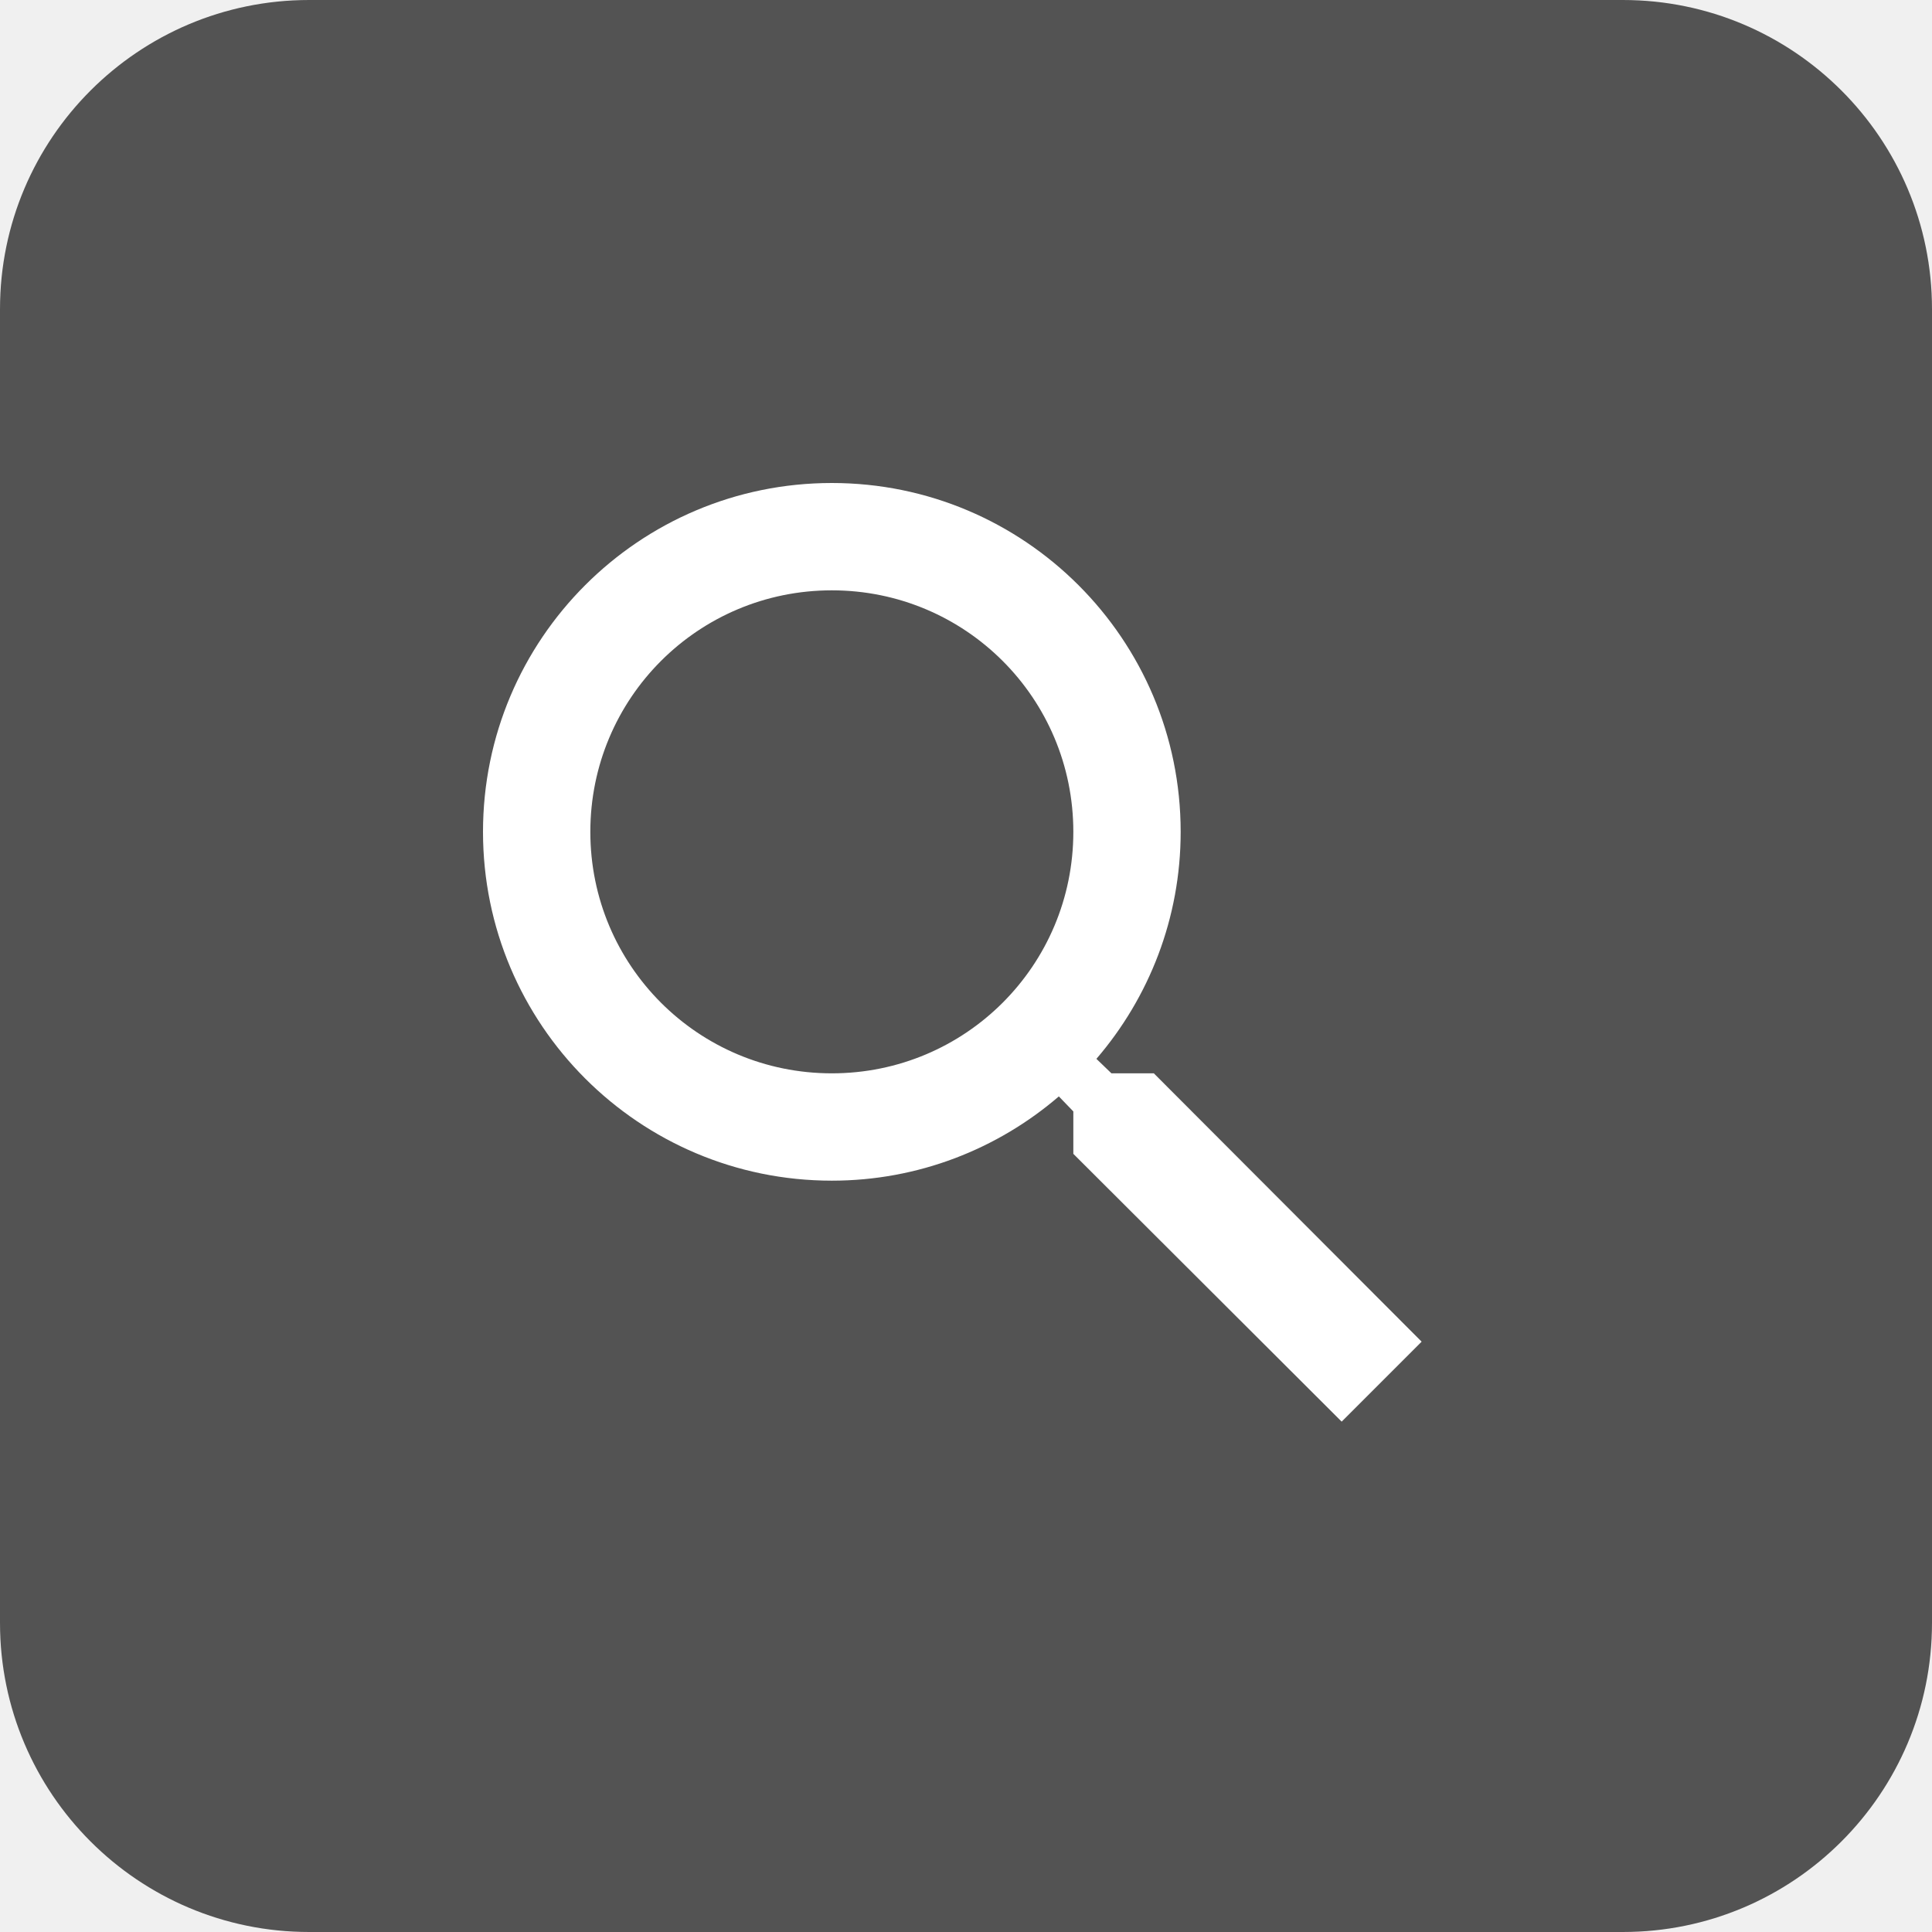
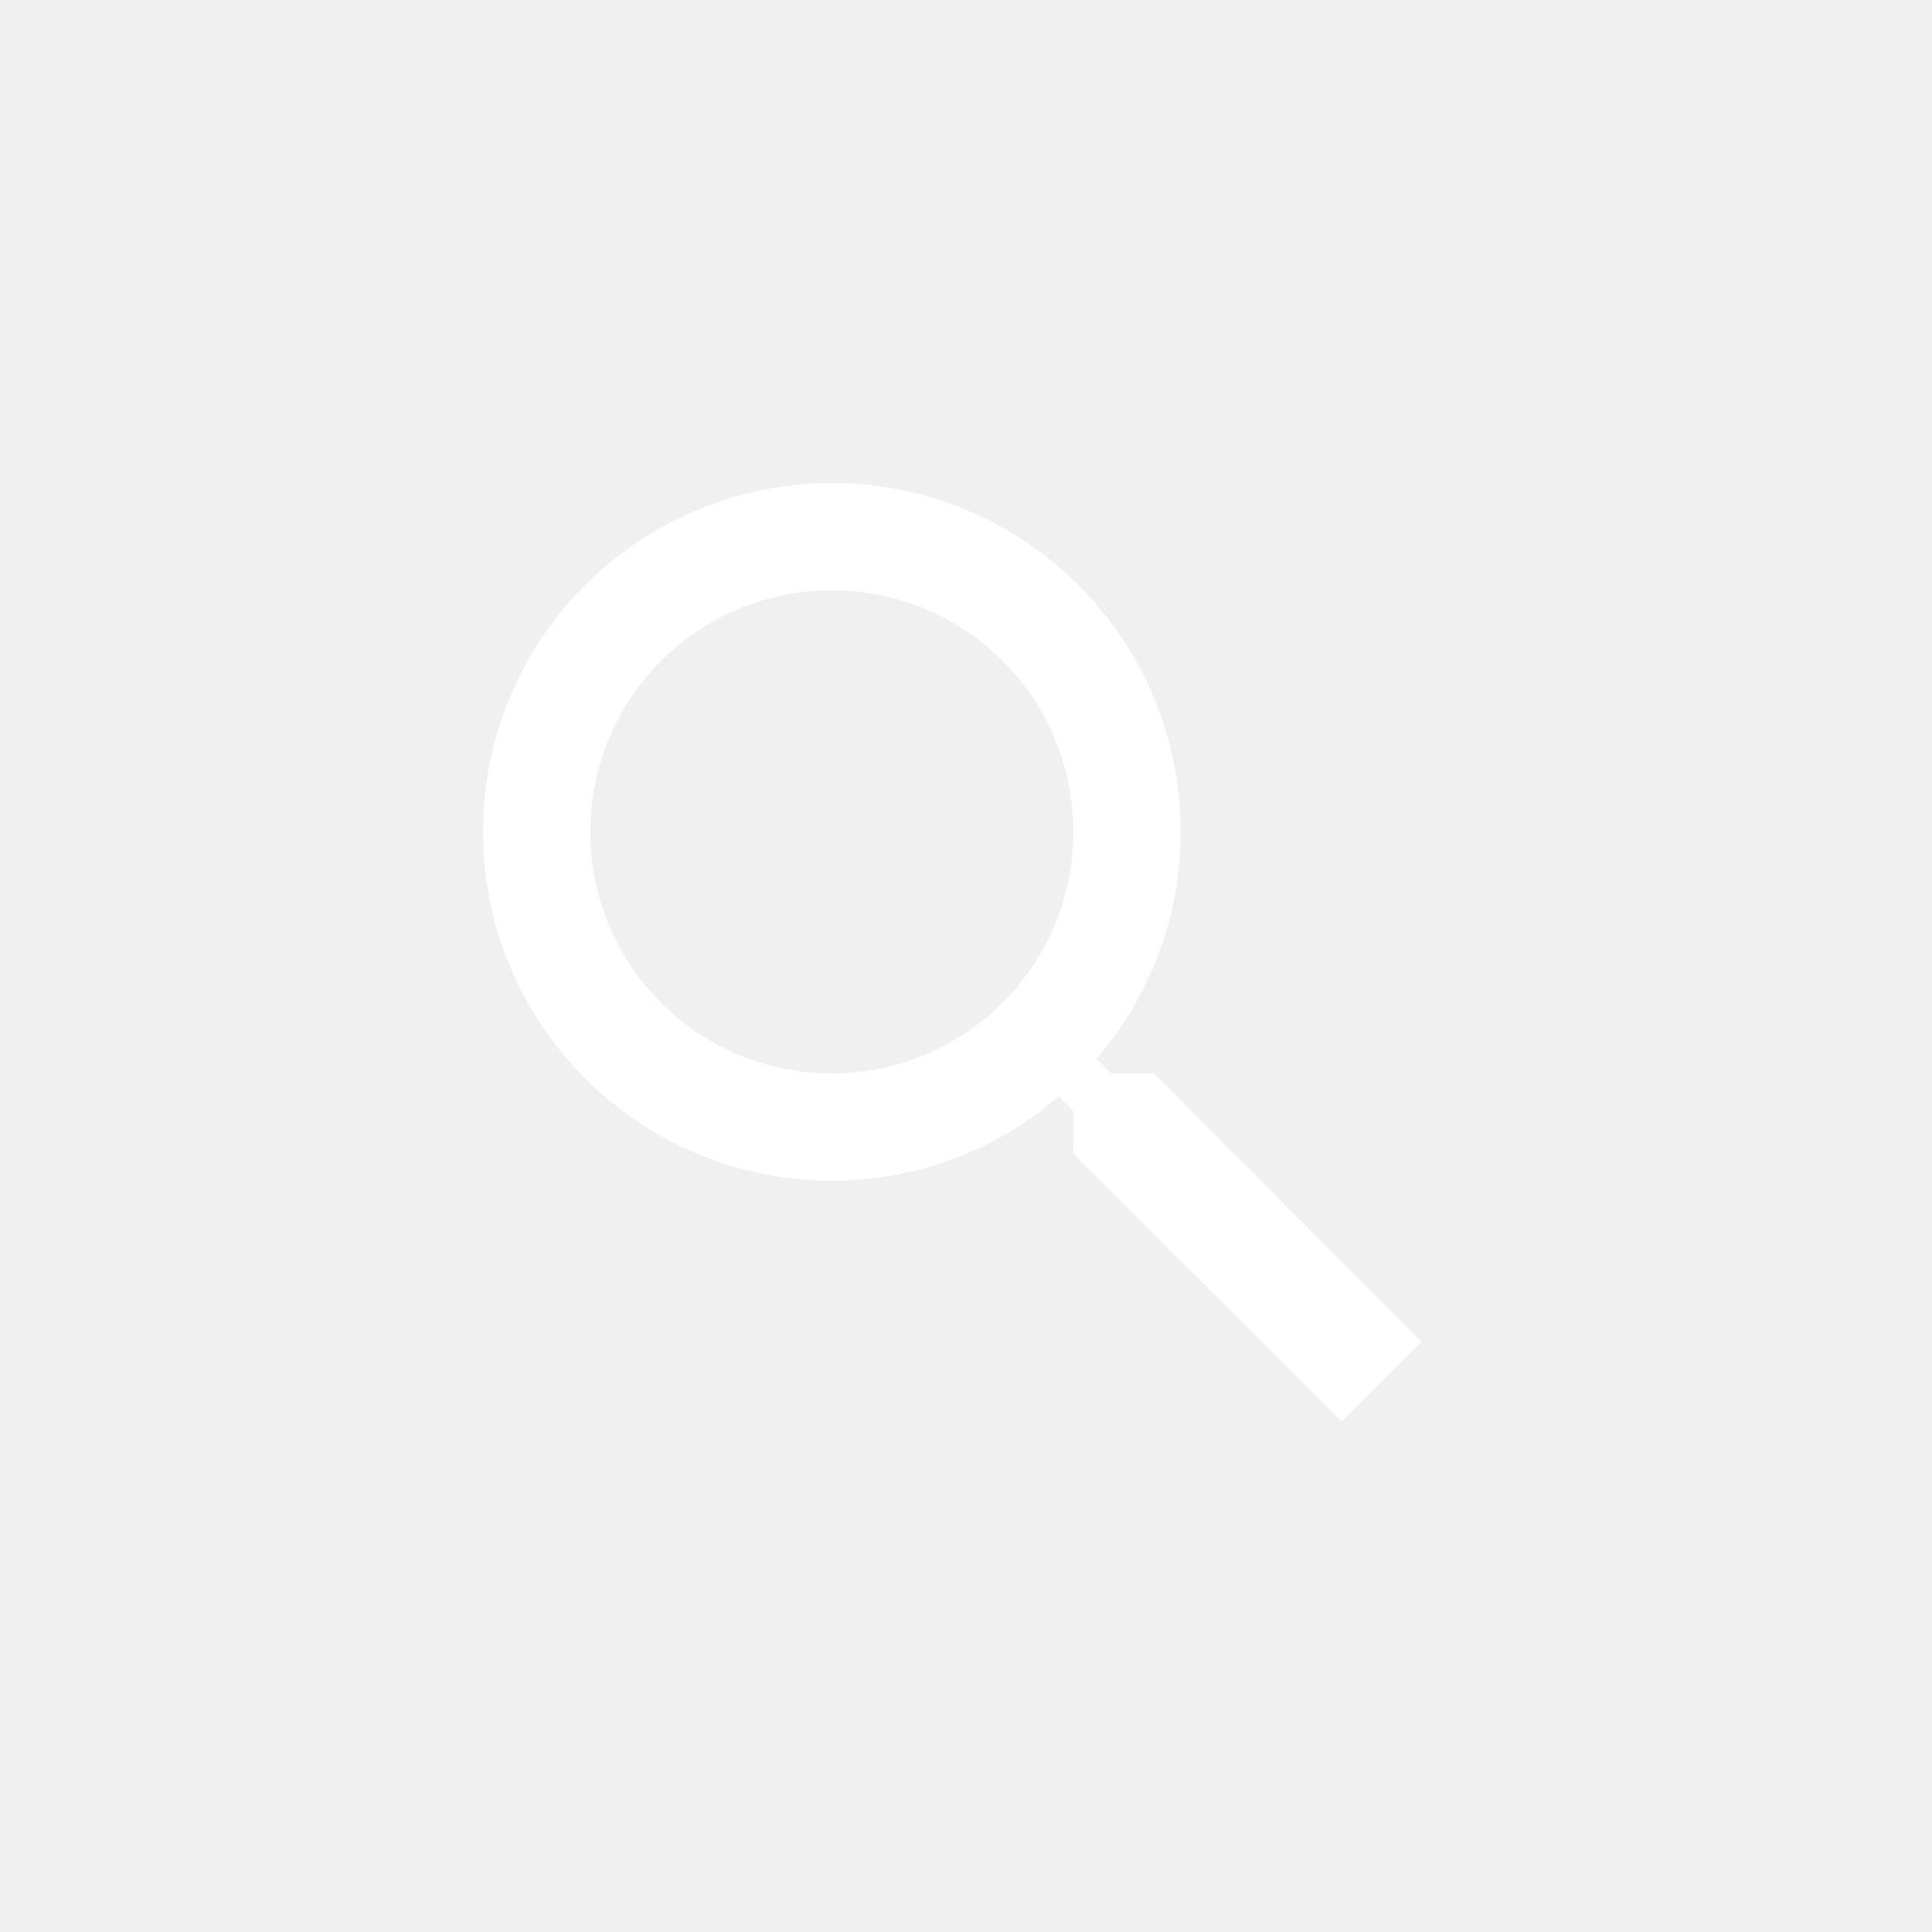
<svg xmlns="http://www.w3.org/2000/svg" width="36" height="36" viewBox="0 0 36 36" fill="none">
-   <rect opacity="0.95" width="36" height="36" rx="5.76" fill="#4C4C4C" />
  <path d="M21.5 20H20.71L20.43 19.73C21.41 18.59 22 17.11 22 15.5C22 11.91 19.09 9 15.5 9C11.91 9 9 11.91 9 15.5C9 19.09 11.91 22 15.5 22C17.11 22 18.59 21.41 19.73 20.43L20 20.71V21.5L25 26.49L26.49 25L21.5 20ZM15.5 20C13.01 20 11 17.99 11 15.5C11 13.01 13.01 11 15.5 11C17.99 11 20 13.01 20 15.5C20 17.99 17.99 20 15.5 20Z" fill="white" />
</svg>
